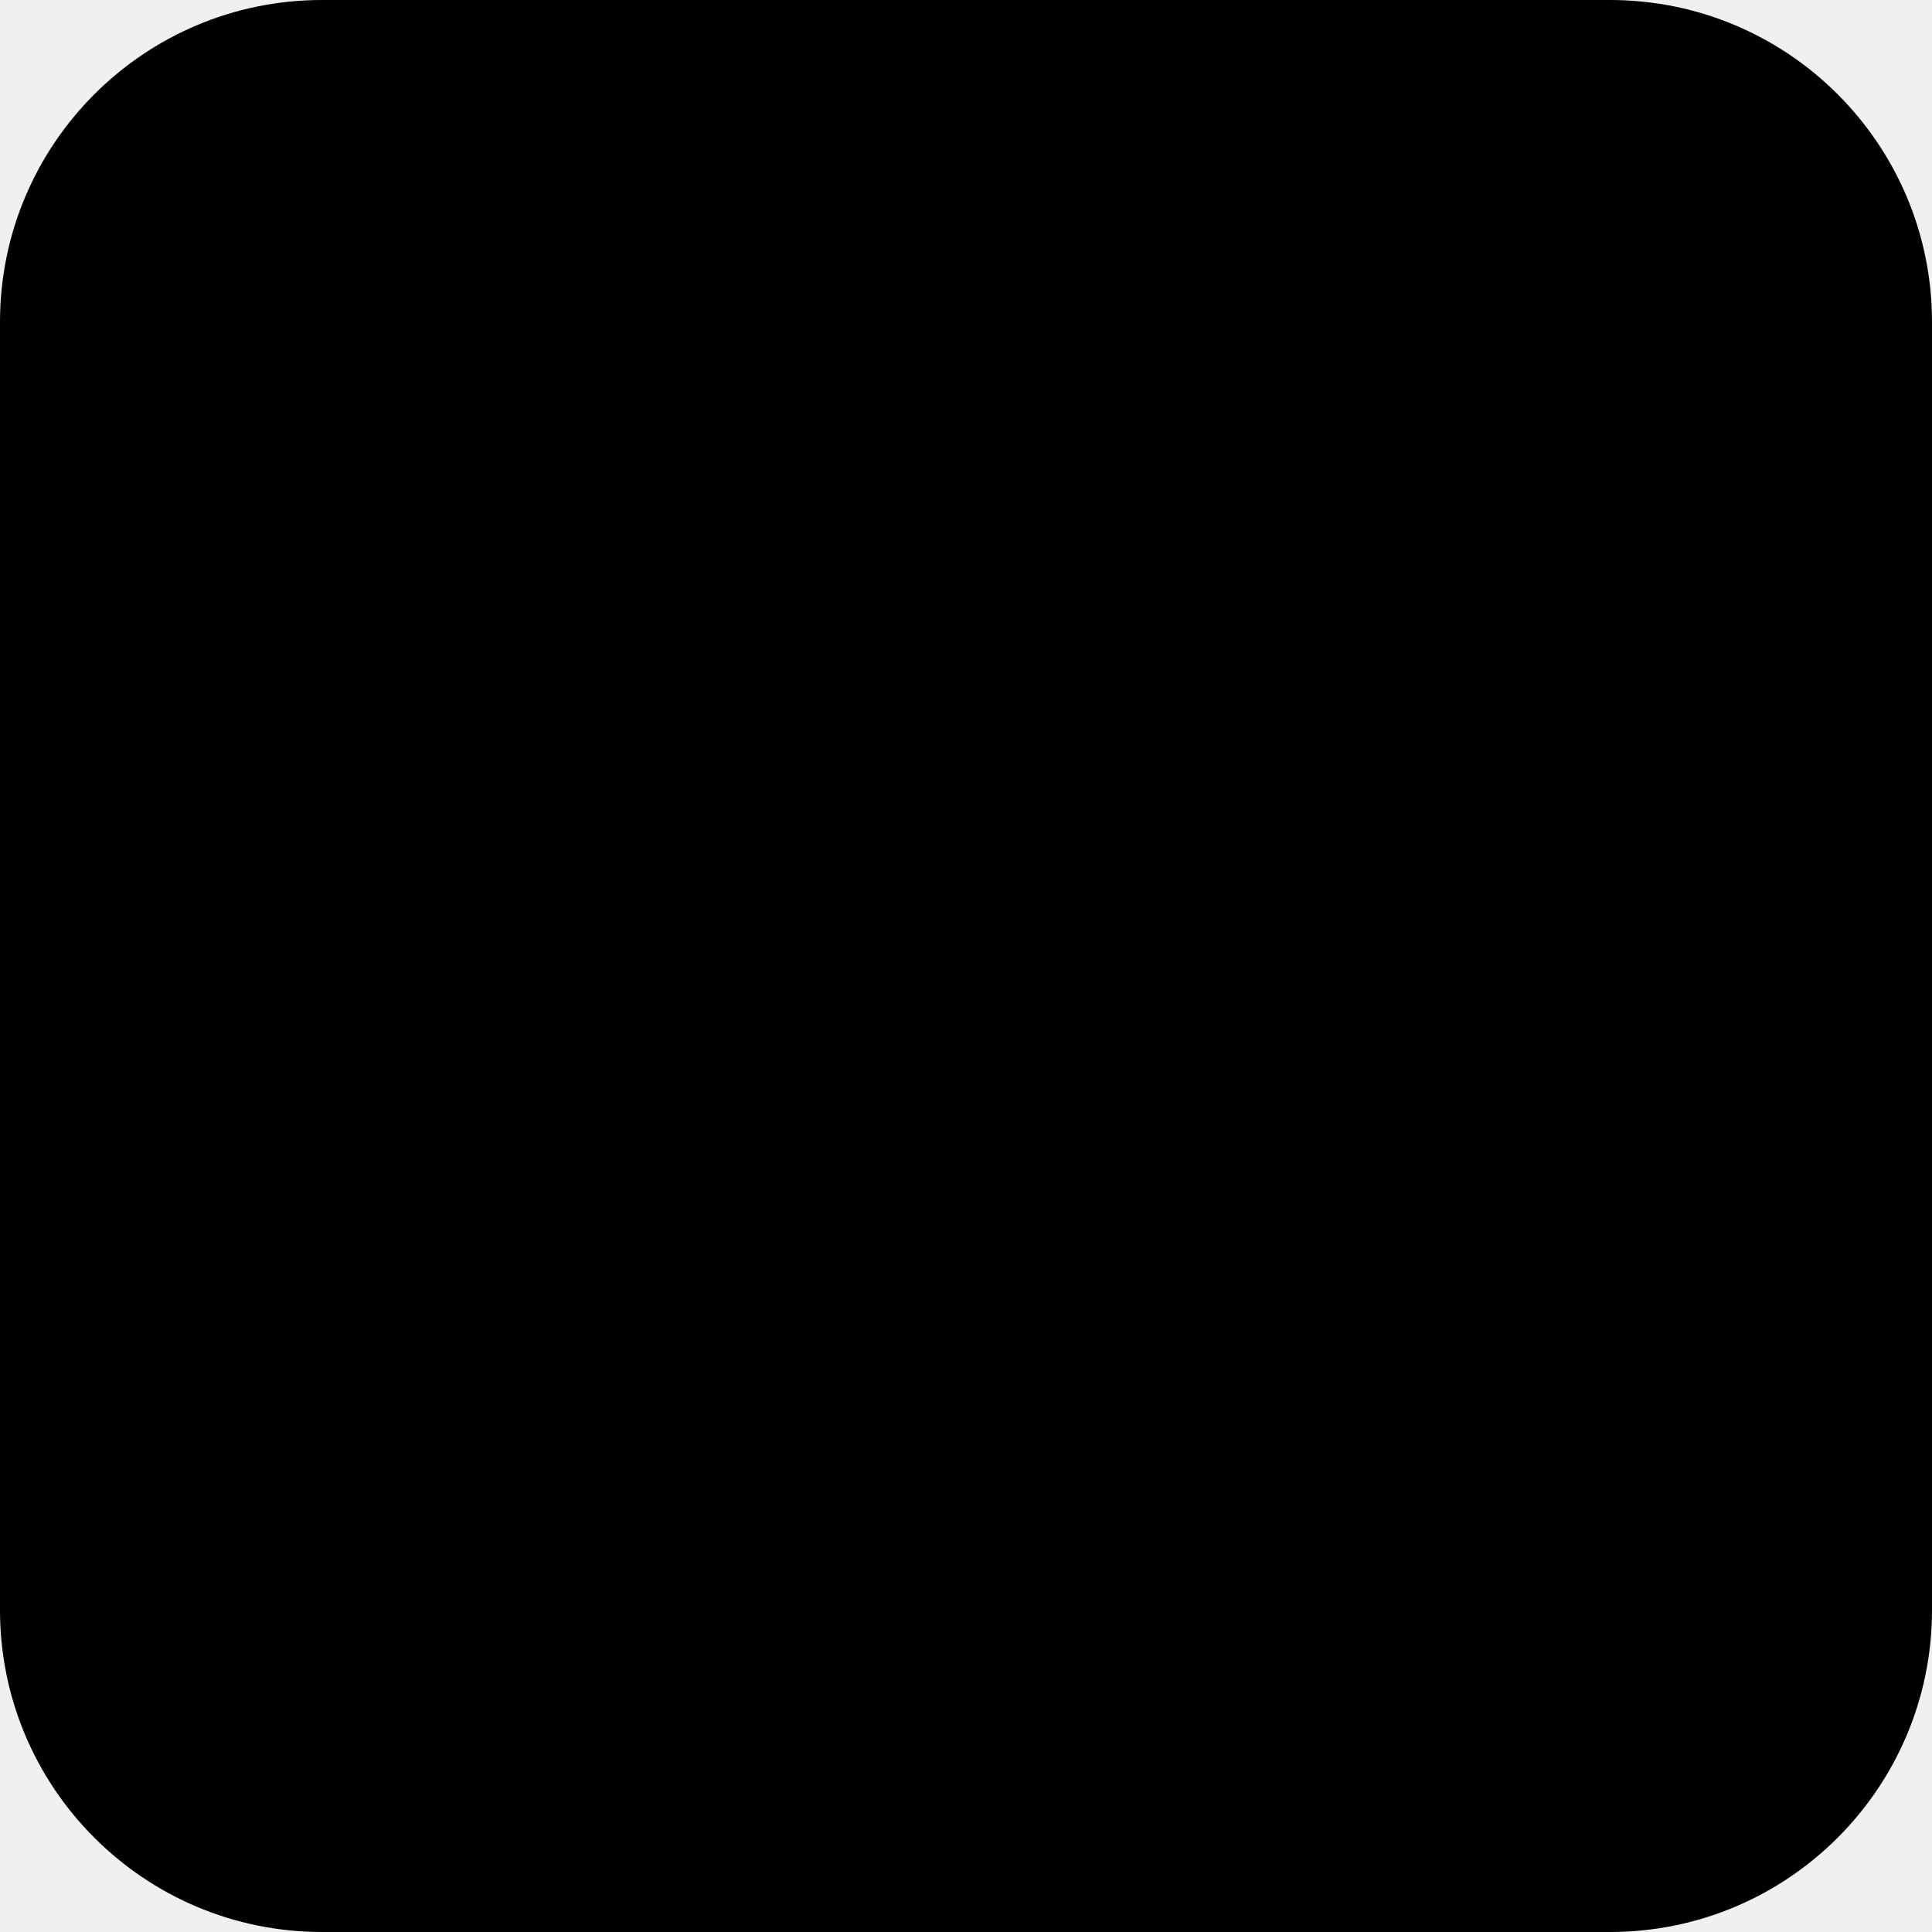
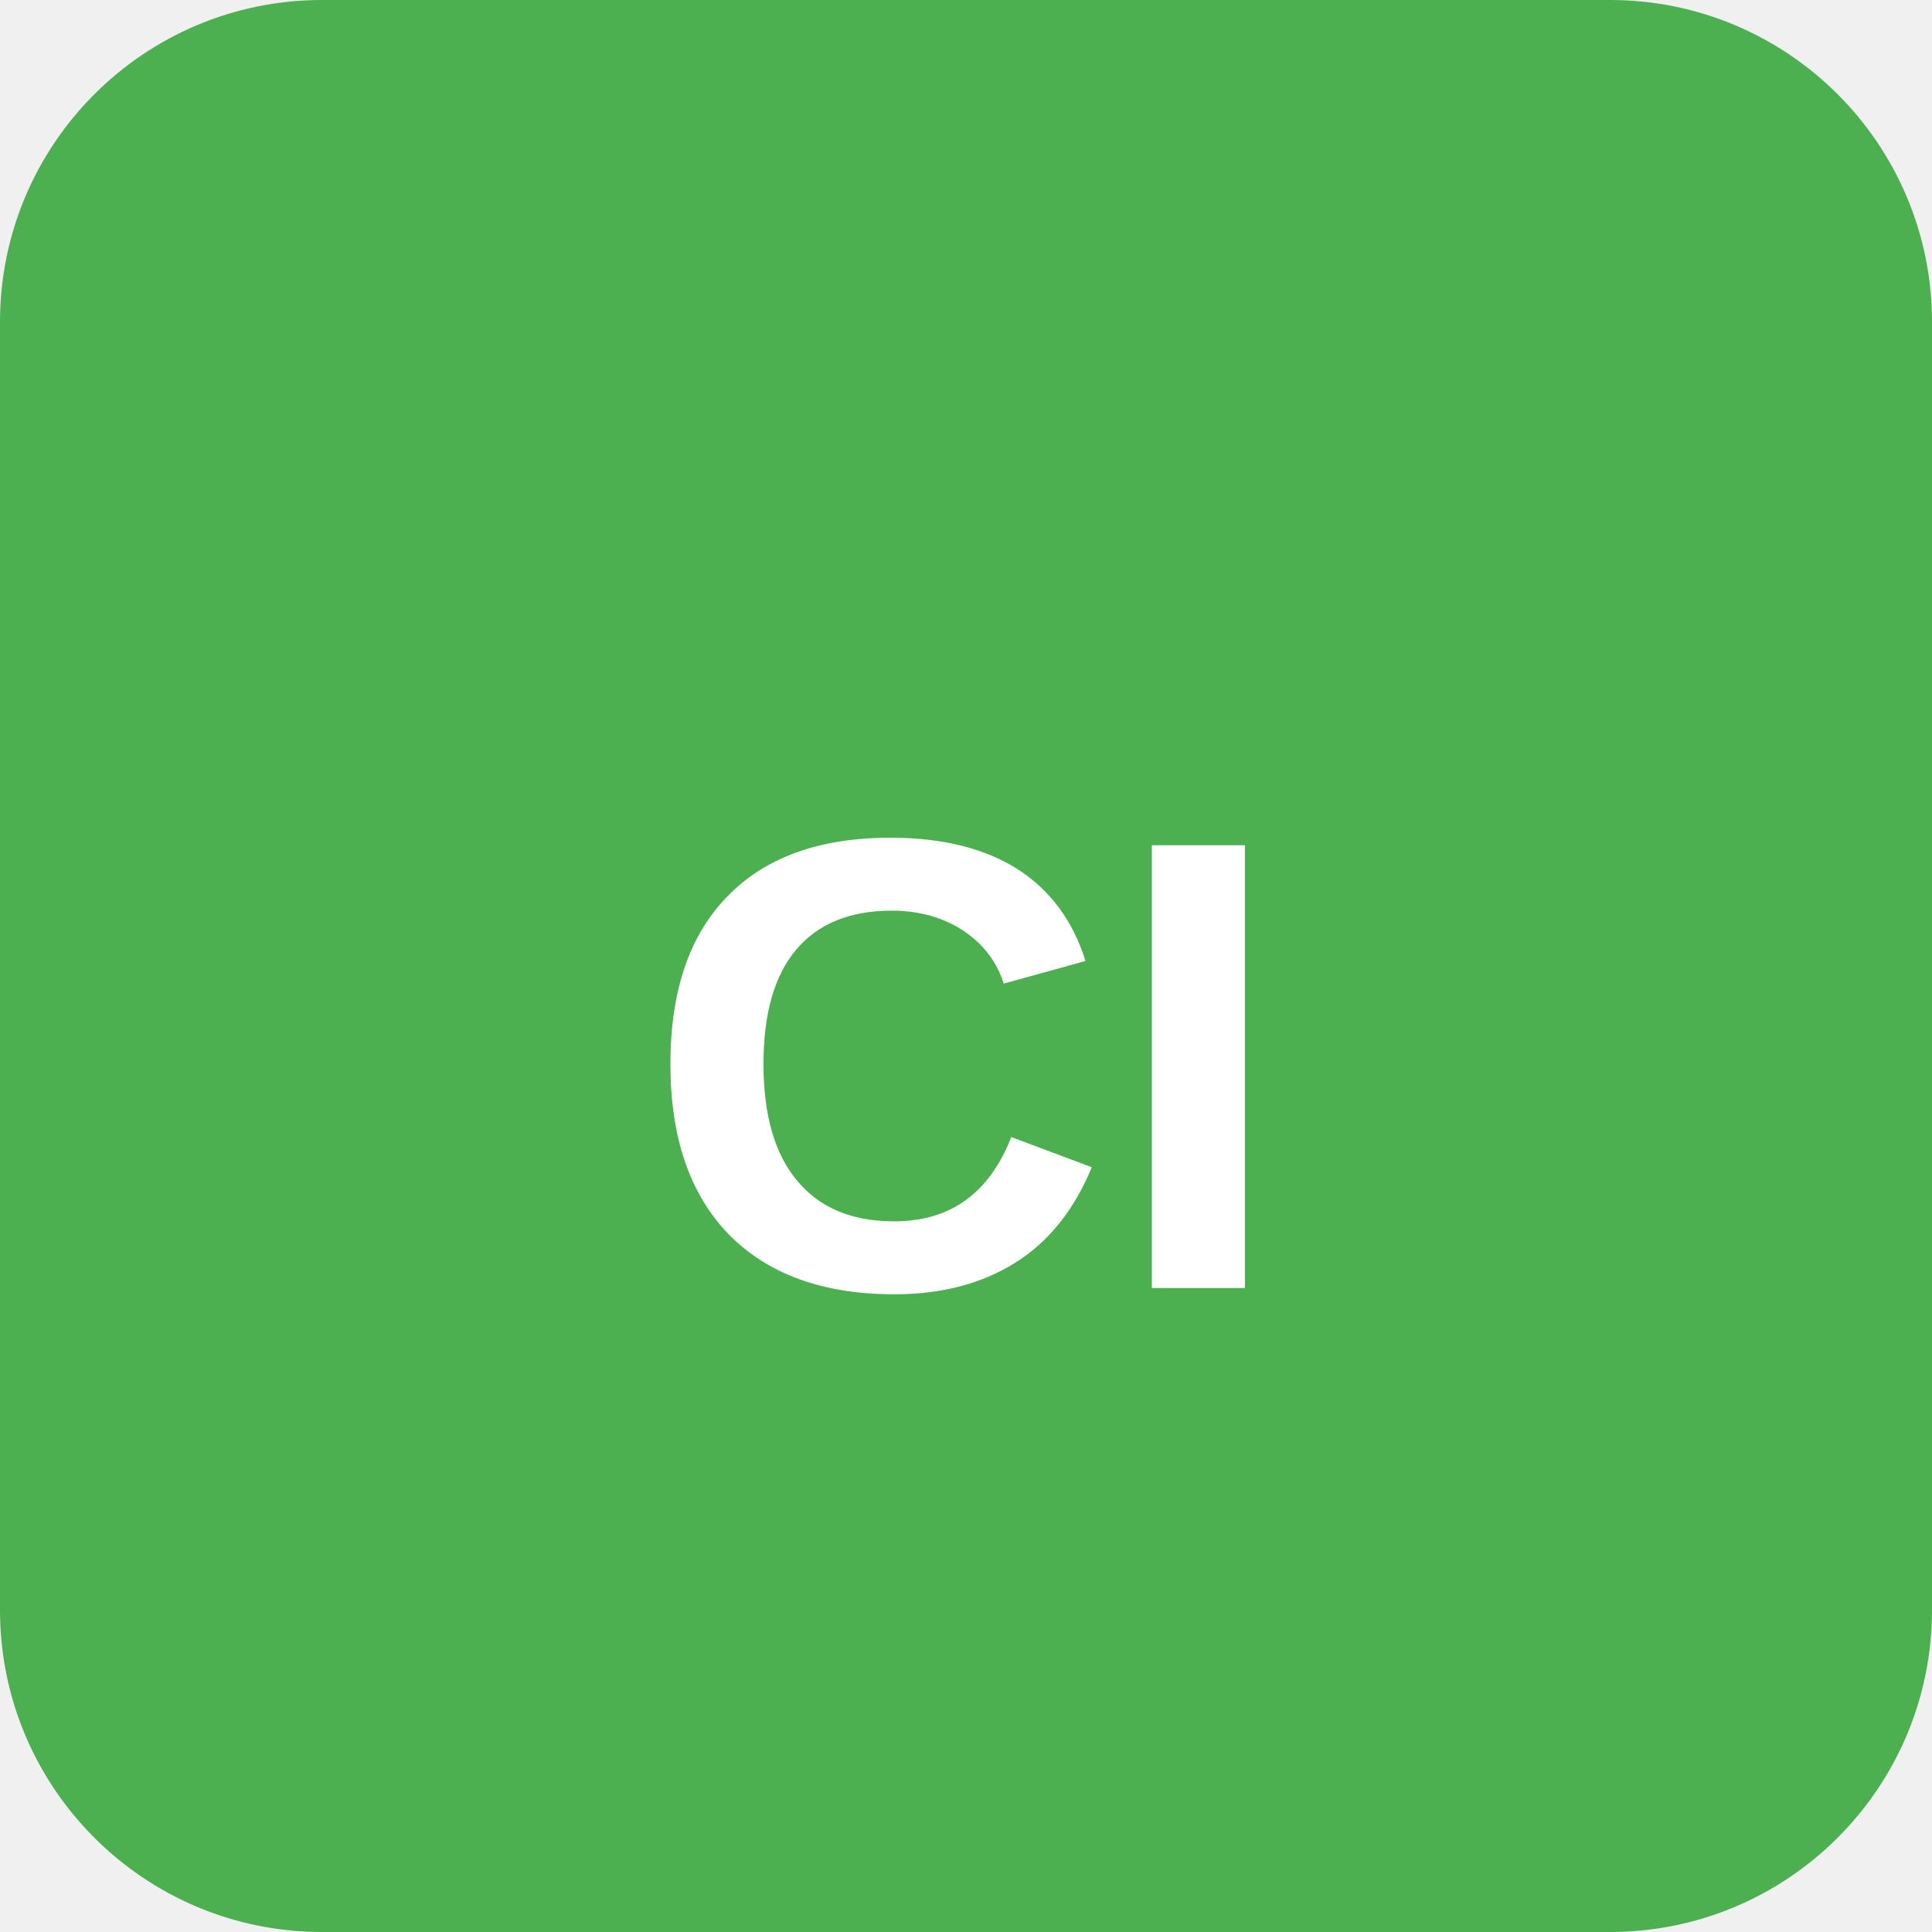
<svg xmlns="http://www.w3.org/2000/svg" viewBox="0 0 24 24">
-   <rect width="24" height="24" rx="4" fill="%234CAF50" />
-   <text x="12" y="16" font-size="8" font-family="Arial" font-weight="bold" fill="%23fff" text-anchor="middle">CI</text>
+   <rect width="24" height="24" rx="4" fill="#4CAF50" />
+   <text x="12" y="16" font-size="8" font-family="Arial" font-weight="bold" fill="#fff" text-anchor="middle">CI</text>
</svg>
